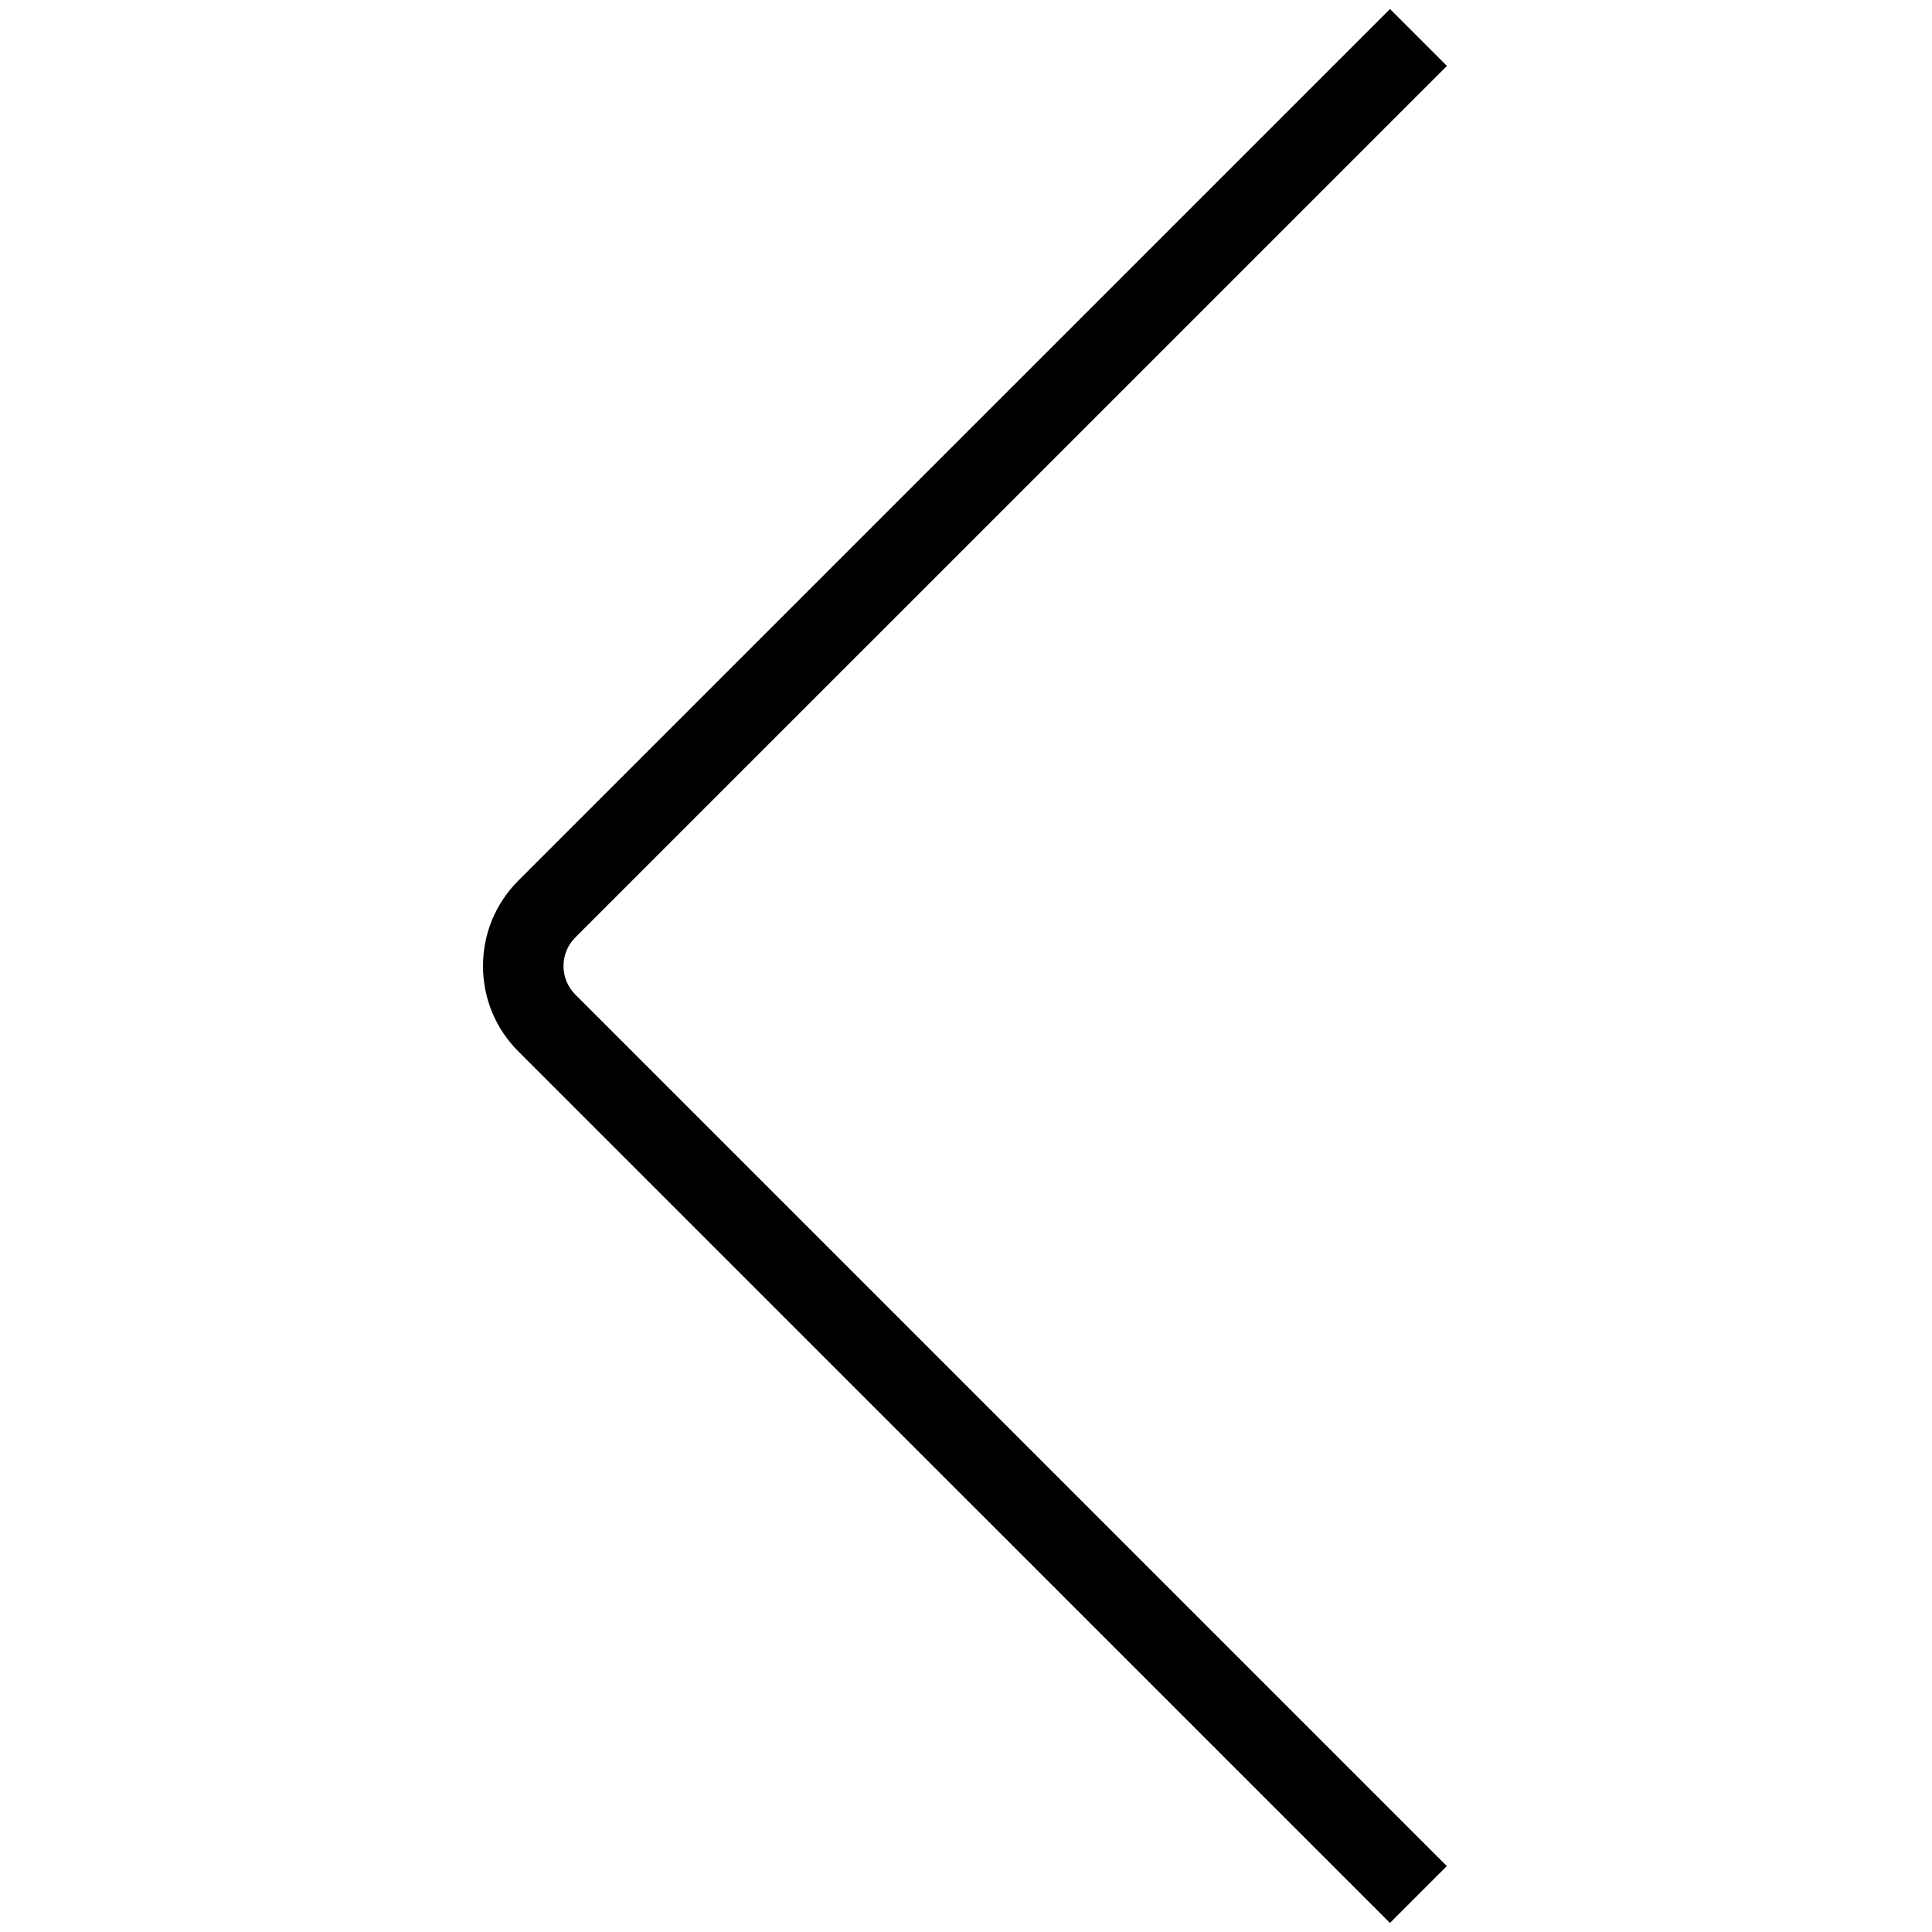
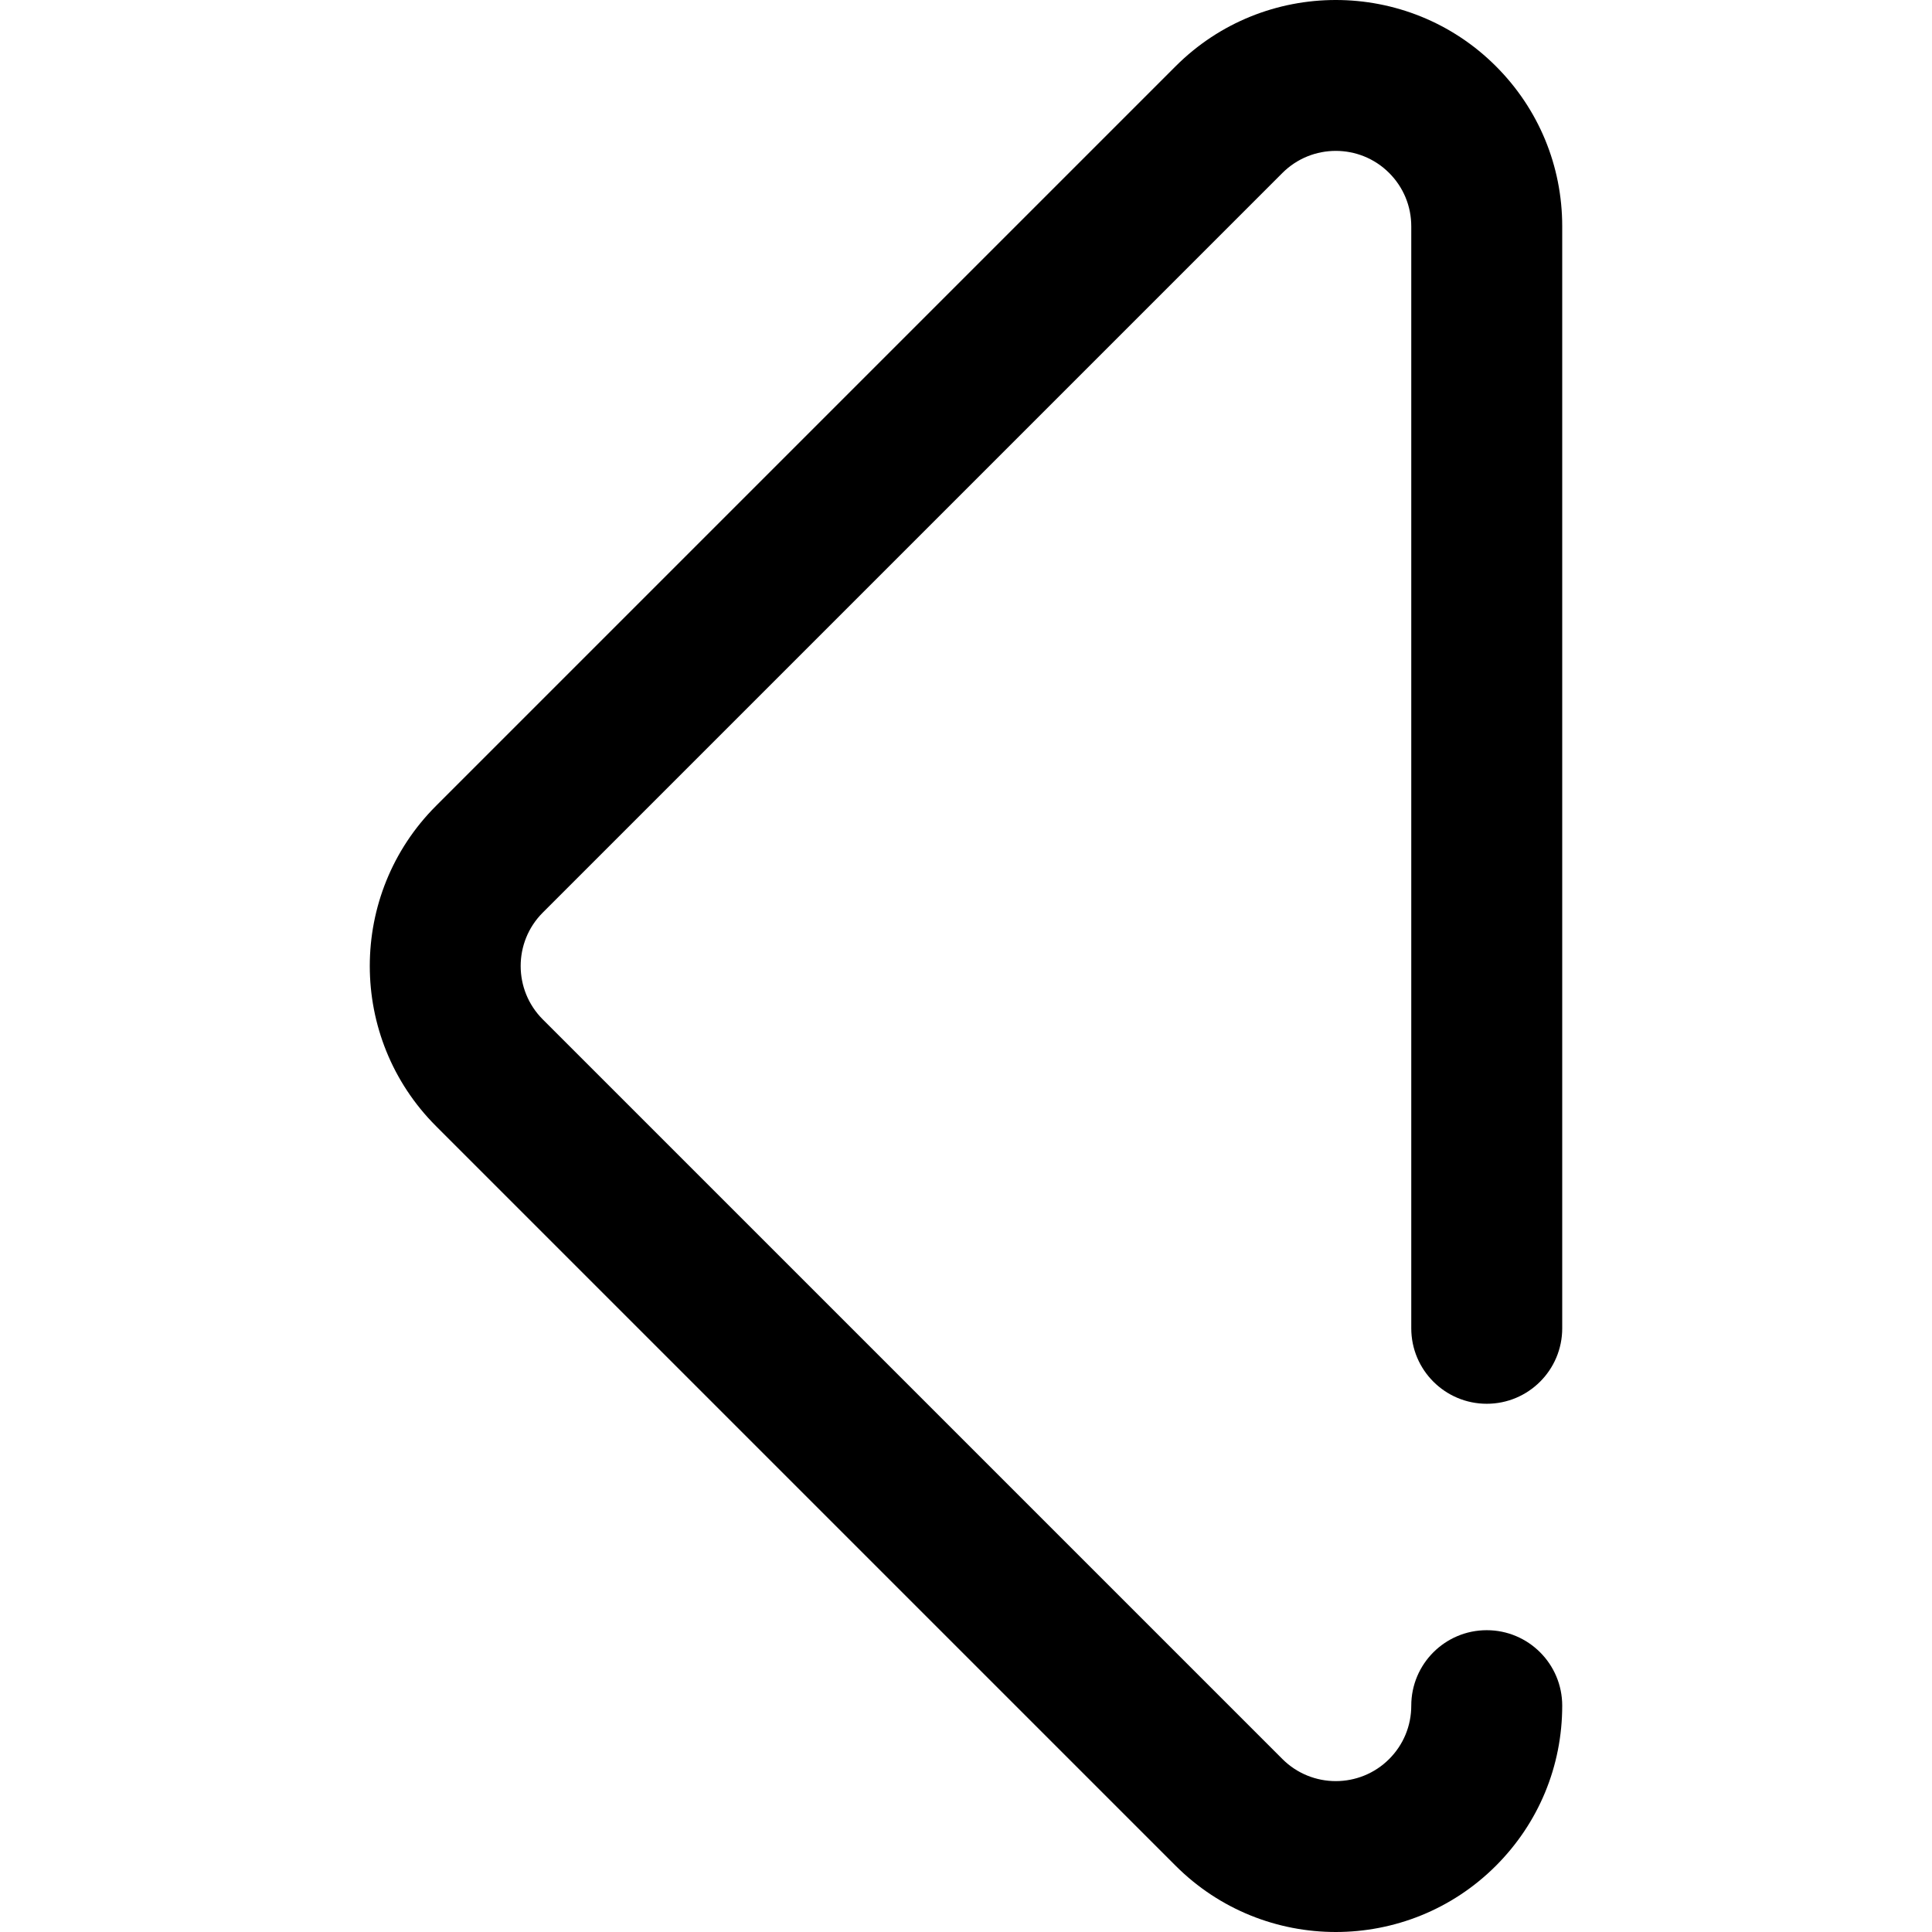
- <svg xmlns="http://www.w3.org/2000/svg" id="Layer_1" data-name="Layer 1" viewBox="0 0 24 24">
-   <path d="m17.267,23.888L6.439,13.061c-.283-.283-.439-.66-.439-1.061s.156-.777.439-1.061L17.267.112l.707.707L7.146,11.646c-.094.095-.146.22-.146.354s.052.259.146.354l10.827,10.827-.707.707Z" />
+ <svg xmlns="http://www.w3.org/2000/svg" version="1.1" id="Capa_1" x="0px" y="0px" viewBox="0 0 512 512" style="enable-background:new 0 0 512 512;" xml:space="preserve">
+   <g>
+     <g>
+       <path d="M394.002,372.013c11.047,0,20.002-8.955,20.002-20.002V59.978c0-16.028-6.242-31.096-17.576-42.431    c-23.397-23.397-61.466-23.397-84.862,0L115.544,213.569c-23.397,23.398-23.397,61.466,0,84.862l196.022,196.022    C323.264,506.151,338.63,512,353.996,512s30.733-5.85,42.432-17.548c11.334-11.333,17.576-26.403,17.576-42.431    c0-11.047-8.955-20.002-20.002-20.002c-11.047,0-20.002,8.955-20.002,20.002c0,5.343-2.081,10.365-5.859,14.144    c-7.799,7.799-20.488,7.799-28.287,0L143.832,270.144c-7.799-7.799-7.799-20.488,0-28.287L339.854,45.835    c7.799-7.799,20.488-7.799,28.287,0c3.777,3.778,5.859,8.801,5.859,14.144v292.033C374,363.058,382.955,372.013,394.002,372.013z" />
+     </g>
+   </g>
+   <g>
+ </g>
+   <g>
+ </g>
+   <g>
+ </g>
+   <g>
+ </g>
+   <g>
+ </g>
+   <g>
+ </g>
+   <g>
+ </g>
+   <g>
+ </g>
+   <g>
+ </g>
+   <g>
+ </g>
+   <g>
+ </g>
+   <g>
+ </g>
+   <g>
+ </g>
+   <g>
+ </g>
+   <g>
+ </g>
</svg>
